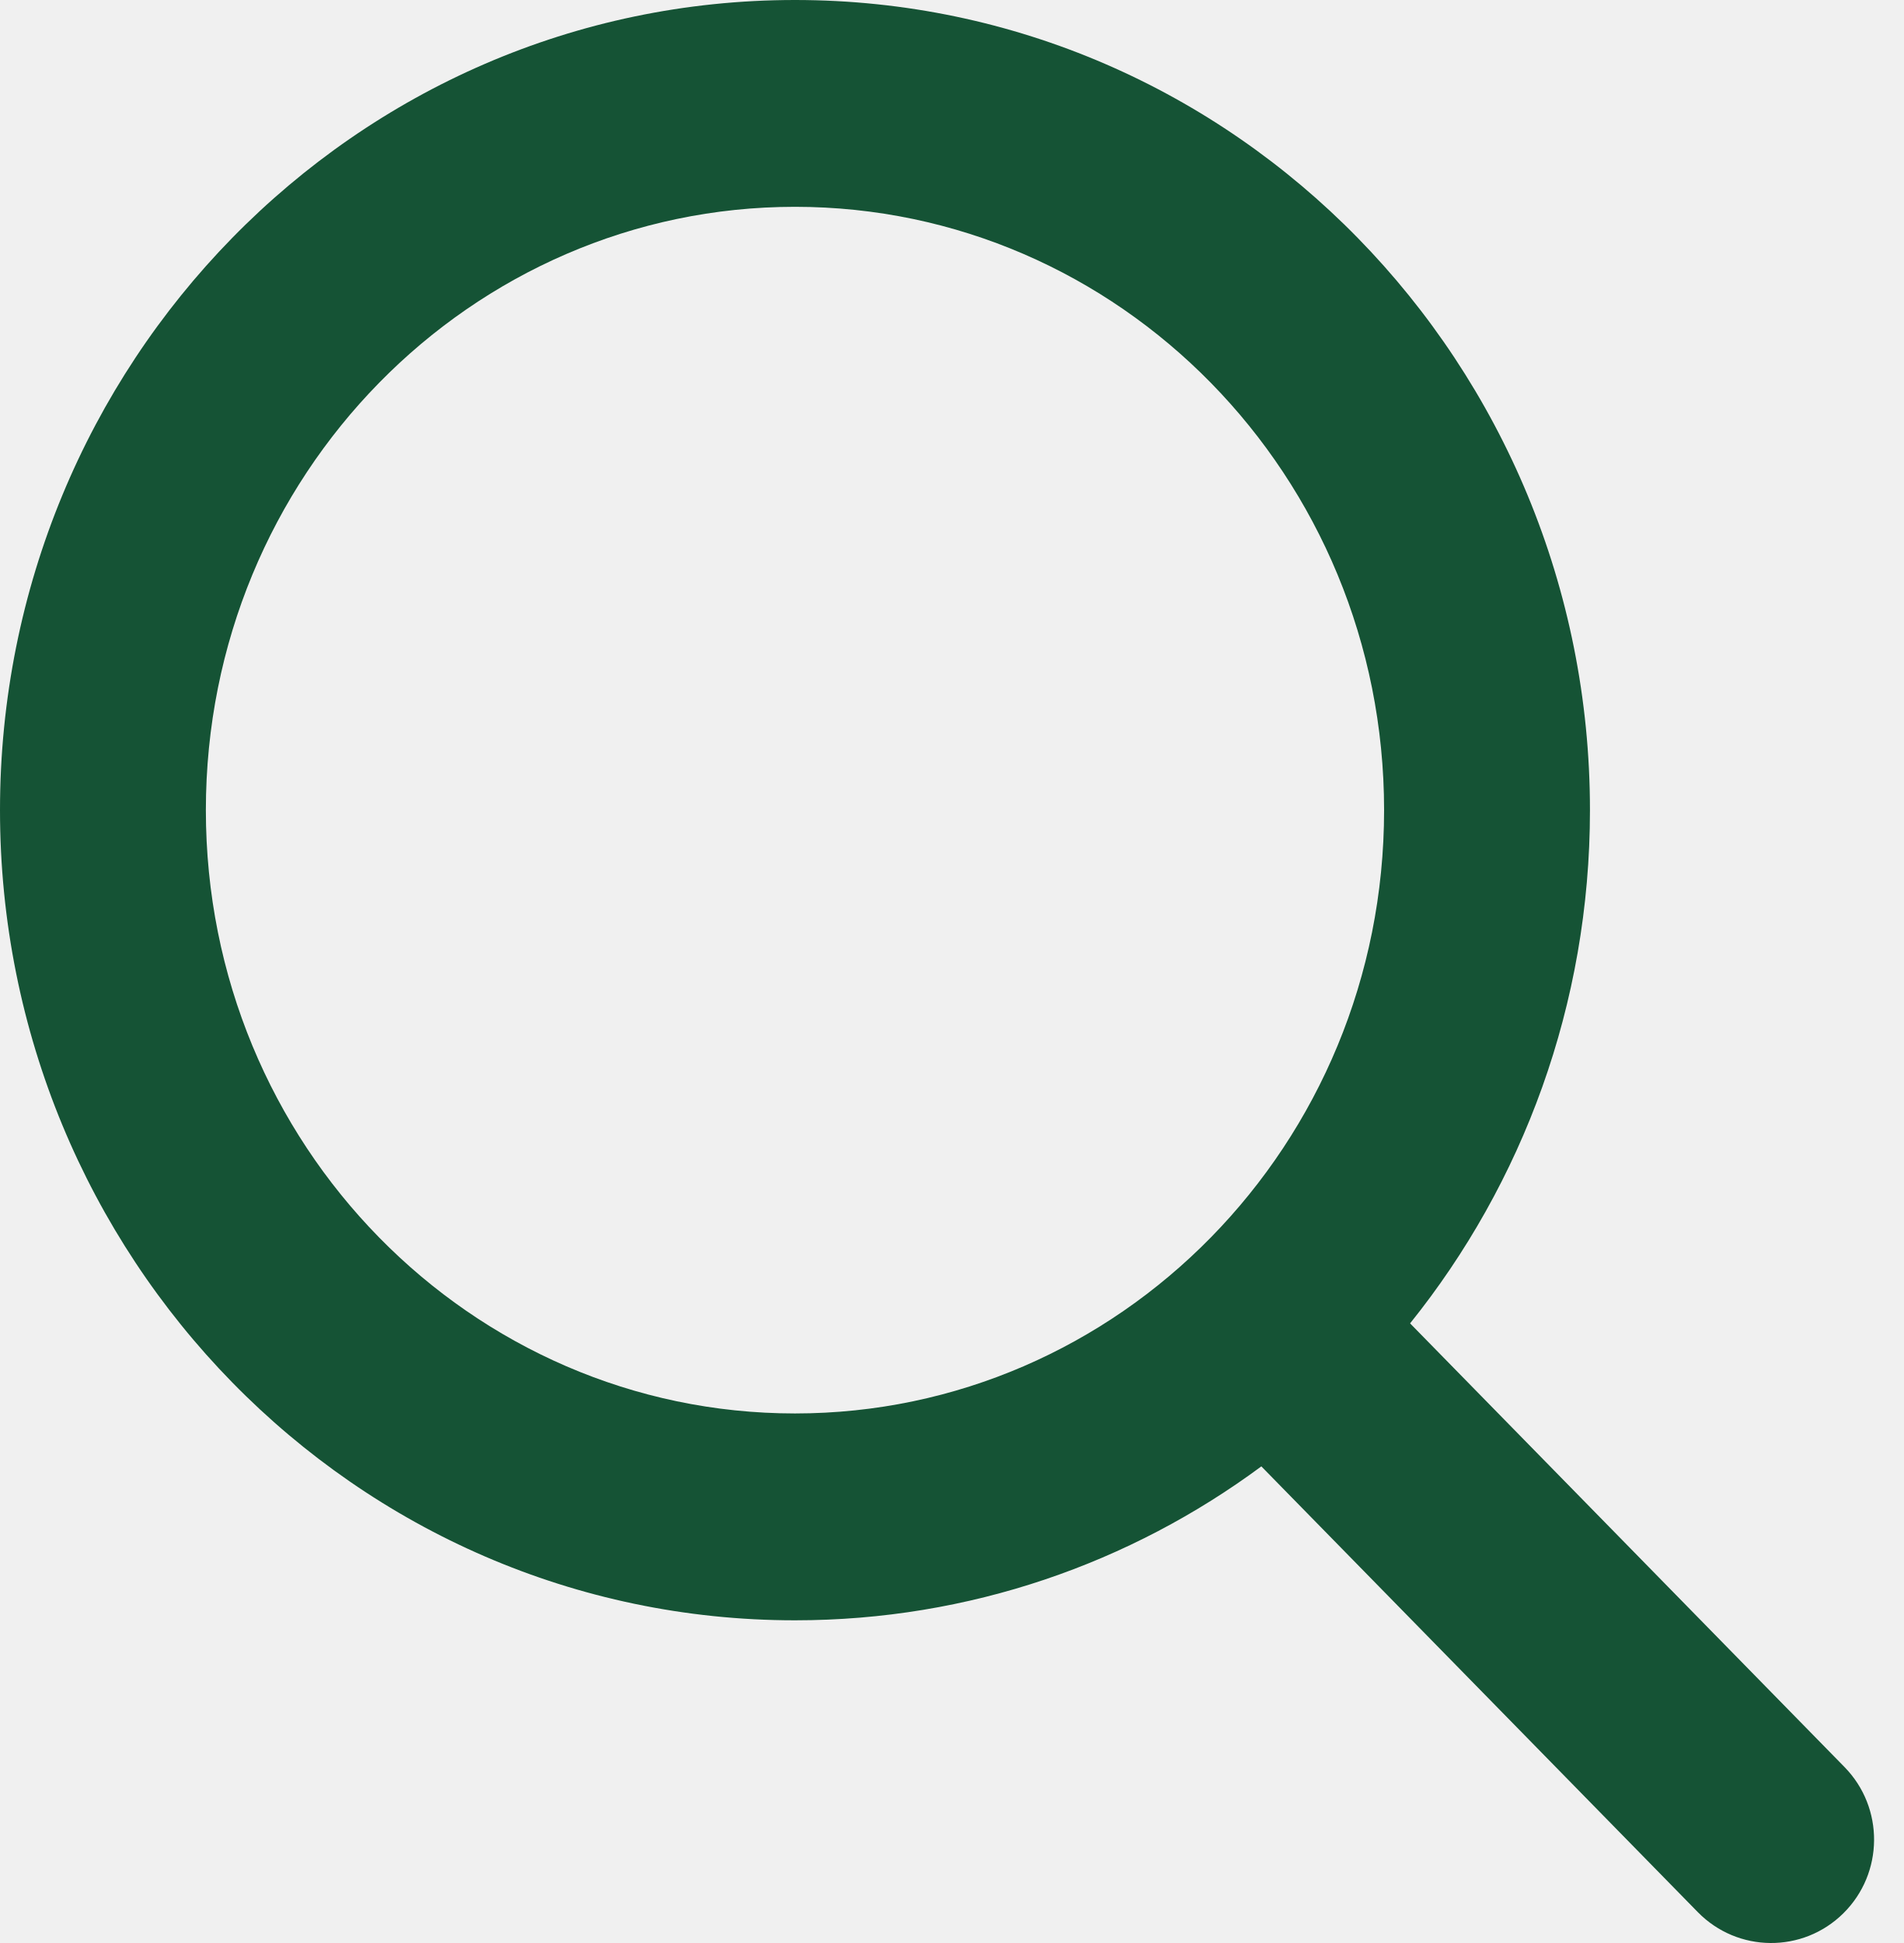
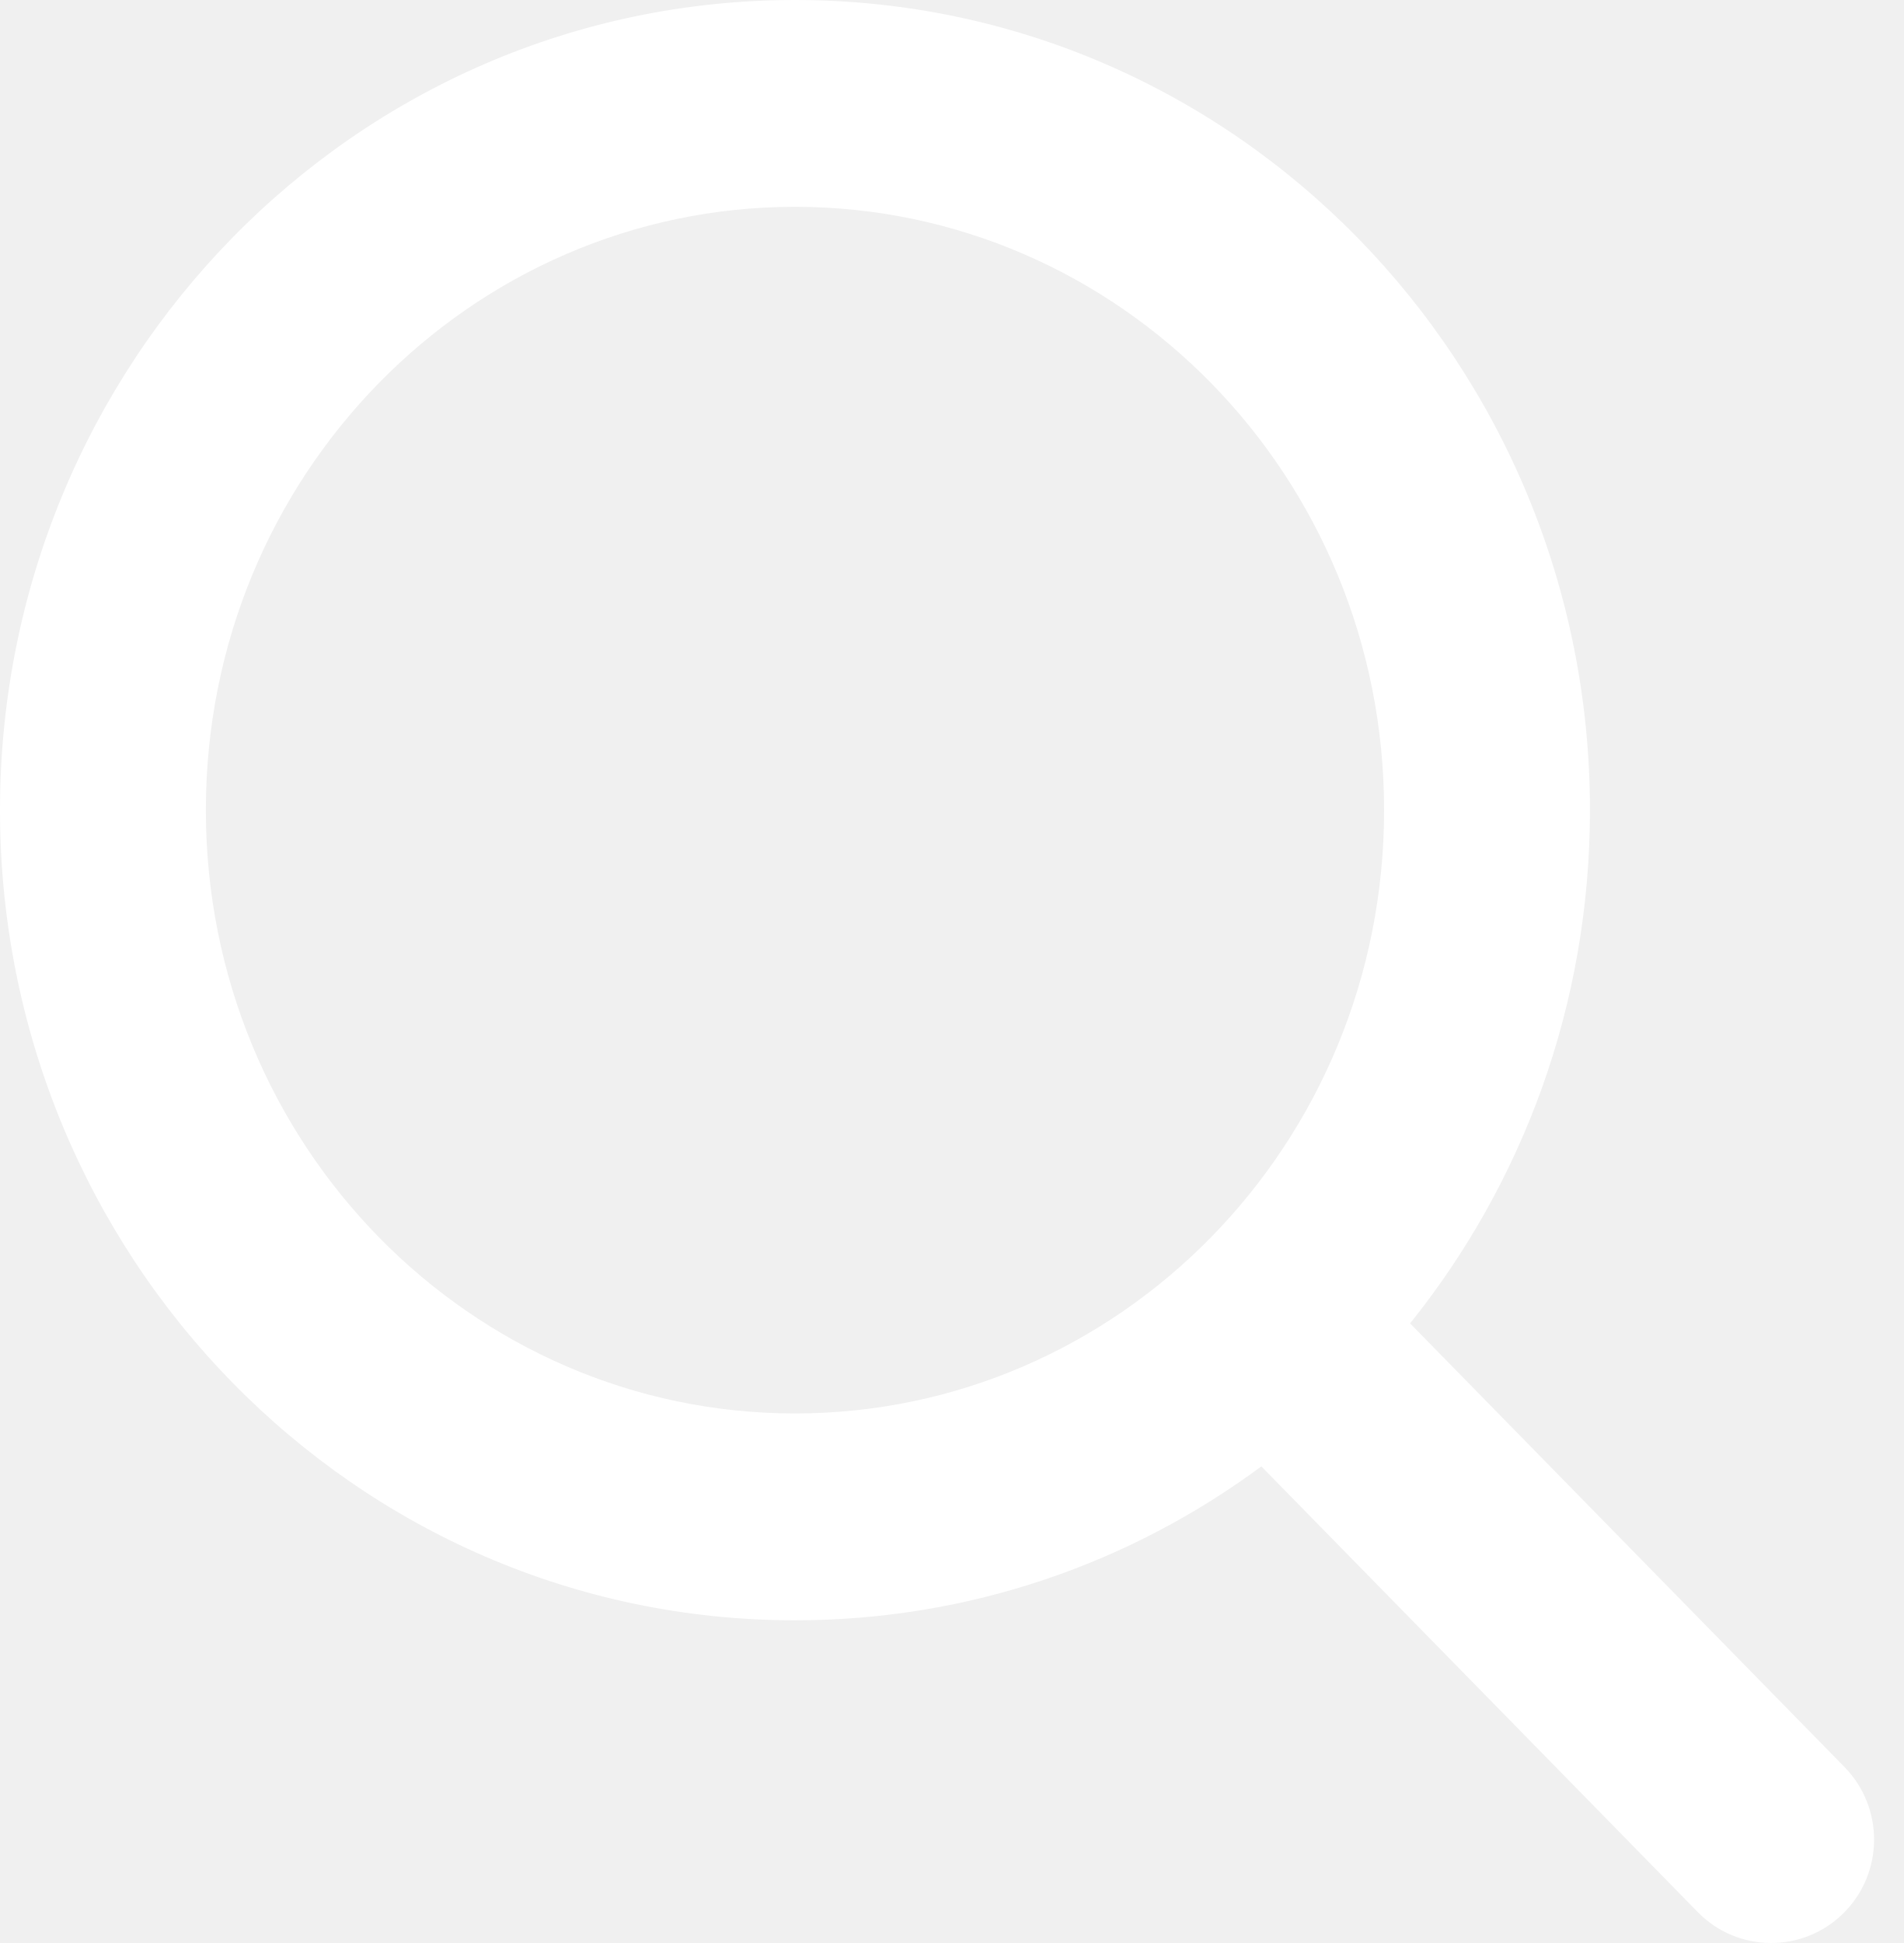
<svg xmlns="http://www.w3.org/2000/svg" width="49" height="50" viewBox="0 0 49 50" fill="none">
-   <path fill-rule="evenodd" clip-rule="evenodd" d="M20.459 5.322C12.126 5.322 5.298 12.232 5.298 20.848C5.298 29.463 12.126 36.373 20.459 36.373C28.792 36.373 35.62 29.463 35.62 20.848C35.62 12.232 28.792 5.322 20.459 5.322ZM0 20.848C0 9.375 9.119 0 20.459 0C31.799 0 40.918 9.375 40.918 20.848C40.918 25.85 39.184 30.453 36.289 34.055L47.469 45.472C48.495 46.52 48.482 48.205 47.439 49.236C46.396 50.267 44.719 50.253 43.693 49.205L32.461 37.735C29.095 40.225 24.951 41.696 20.459 41.696C9.119 41.696 0 32.321 0 20.848Z" fill="#155335" />
+   <g clip-path="url(#clip0_351_4)">
+     <path fill-rule="evenodd" clip-rule="evenodd" d="M20.459 5.322C12.126 5.322 5.298 12.232 5.298 20.848C5.298 29.463 12.126 36.373 20.459 36.373C28.792 36.373 35.62 29.463 35.62 20.848C35.62 12.232 28.792 5.322 20.459 5.322ZM0 20.848C0 9.375 9.119 0 20.459 0C31.799 0 40.918 9.375 40.918 20.848C40.918 25.85 39.184 30.453 36.289 34.055L47.469 45.472C48.495 46.52 48.482 48.205 47.439 49.236C46.396 50.267 44.719 50.253 43.693 49.205L32.461 37.735C29.095 40.225 24.951 41.696 20.459 41.696C9.119 41.696 0 32.321 0 20.848Z" fill="white" />
+   </g>
+   <defs>
+     <clipPath id="clip0_351_4">
+       <rect width="49" height="50" fill="white" />
+     </clipPath>
+   </defs>
</svg>
